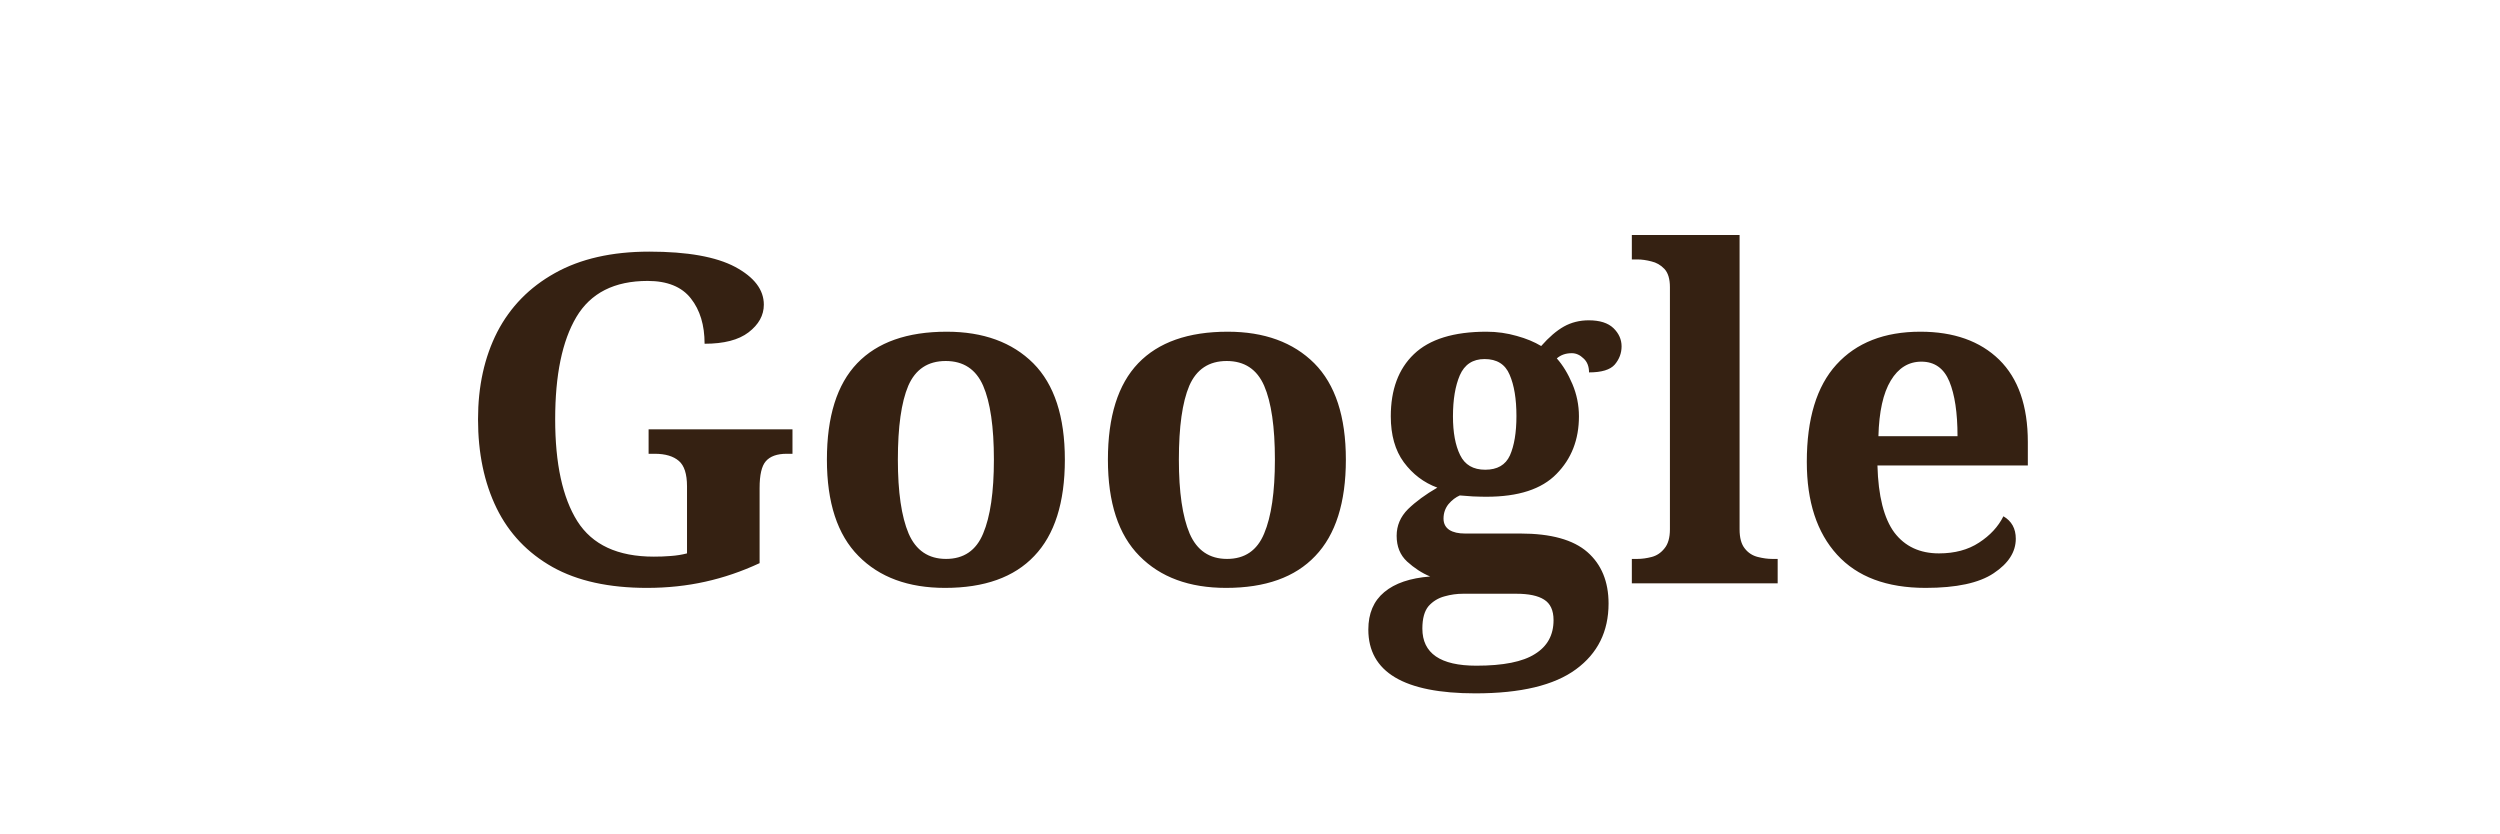
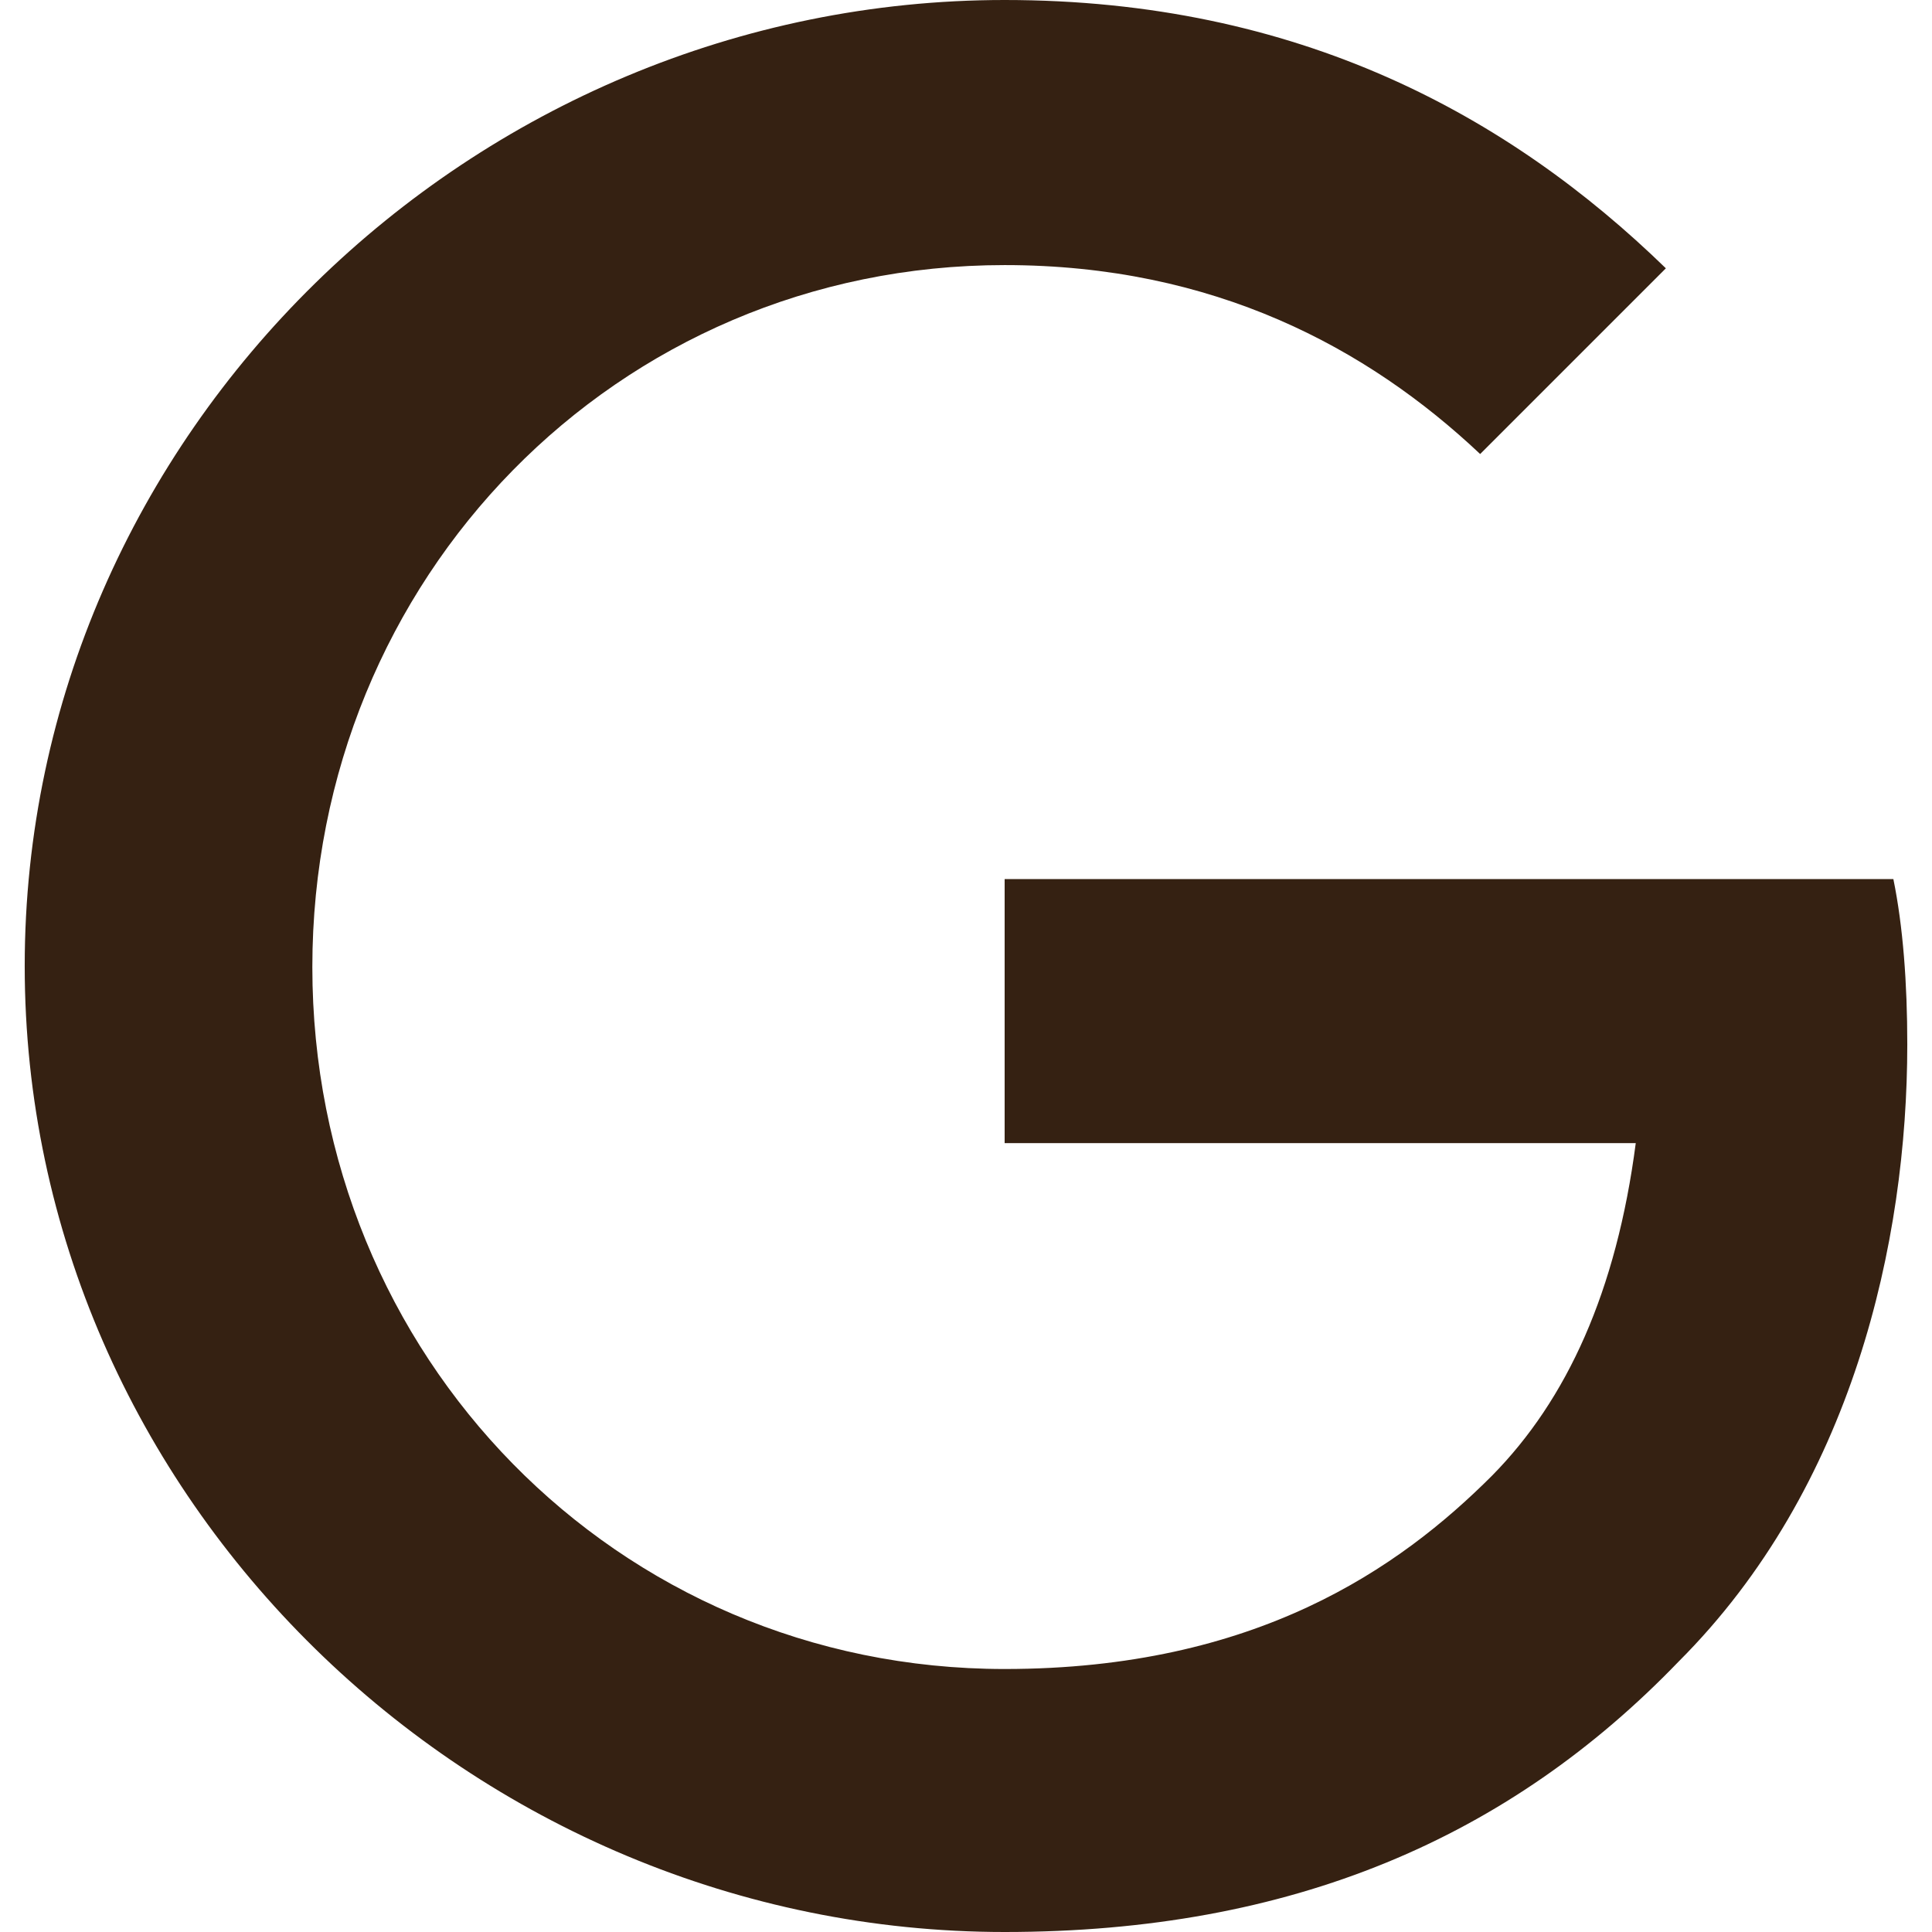
- <svg xmlns="http://www.w3.org/2000/svg" viewBox="0 0 120 40">
-   <text x="60" y="28" text-anchor="middle" font-family="Georgia, serif" font-size="22" font-weight="700" fill="#352112">Google</text>
+ <svg xmlns="http://www.w3.org/2000/svg" viewBox="0 0 24 24" aria-hidden="true">
+   <path fill="#352112" d="M12.48 10.92v3.28h7.84c-.24 1.84-.853 3.187-1.787 4.133-1.147 1.147-2.933 2.4-6.053 2.4-4.827 0-8.6-3.893-8.6-8.72s3.773-8.72 8.6-8.72c2.6 0 4.507 1.027 5.907 2.347l2.307-2.307C18.747 1.44 16.133 0 12.48 0 5.867 0 .307 5.387.307 12s5.56 12 12.173 12c3.573 0 6.267-1.173 8.373-3.36 2.16-2.16 2.84-5.213 2.84-7.667 0-.76-.053-1.467-.173-2.053H12.48z" />
</svg>
